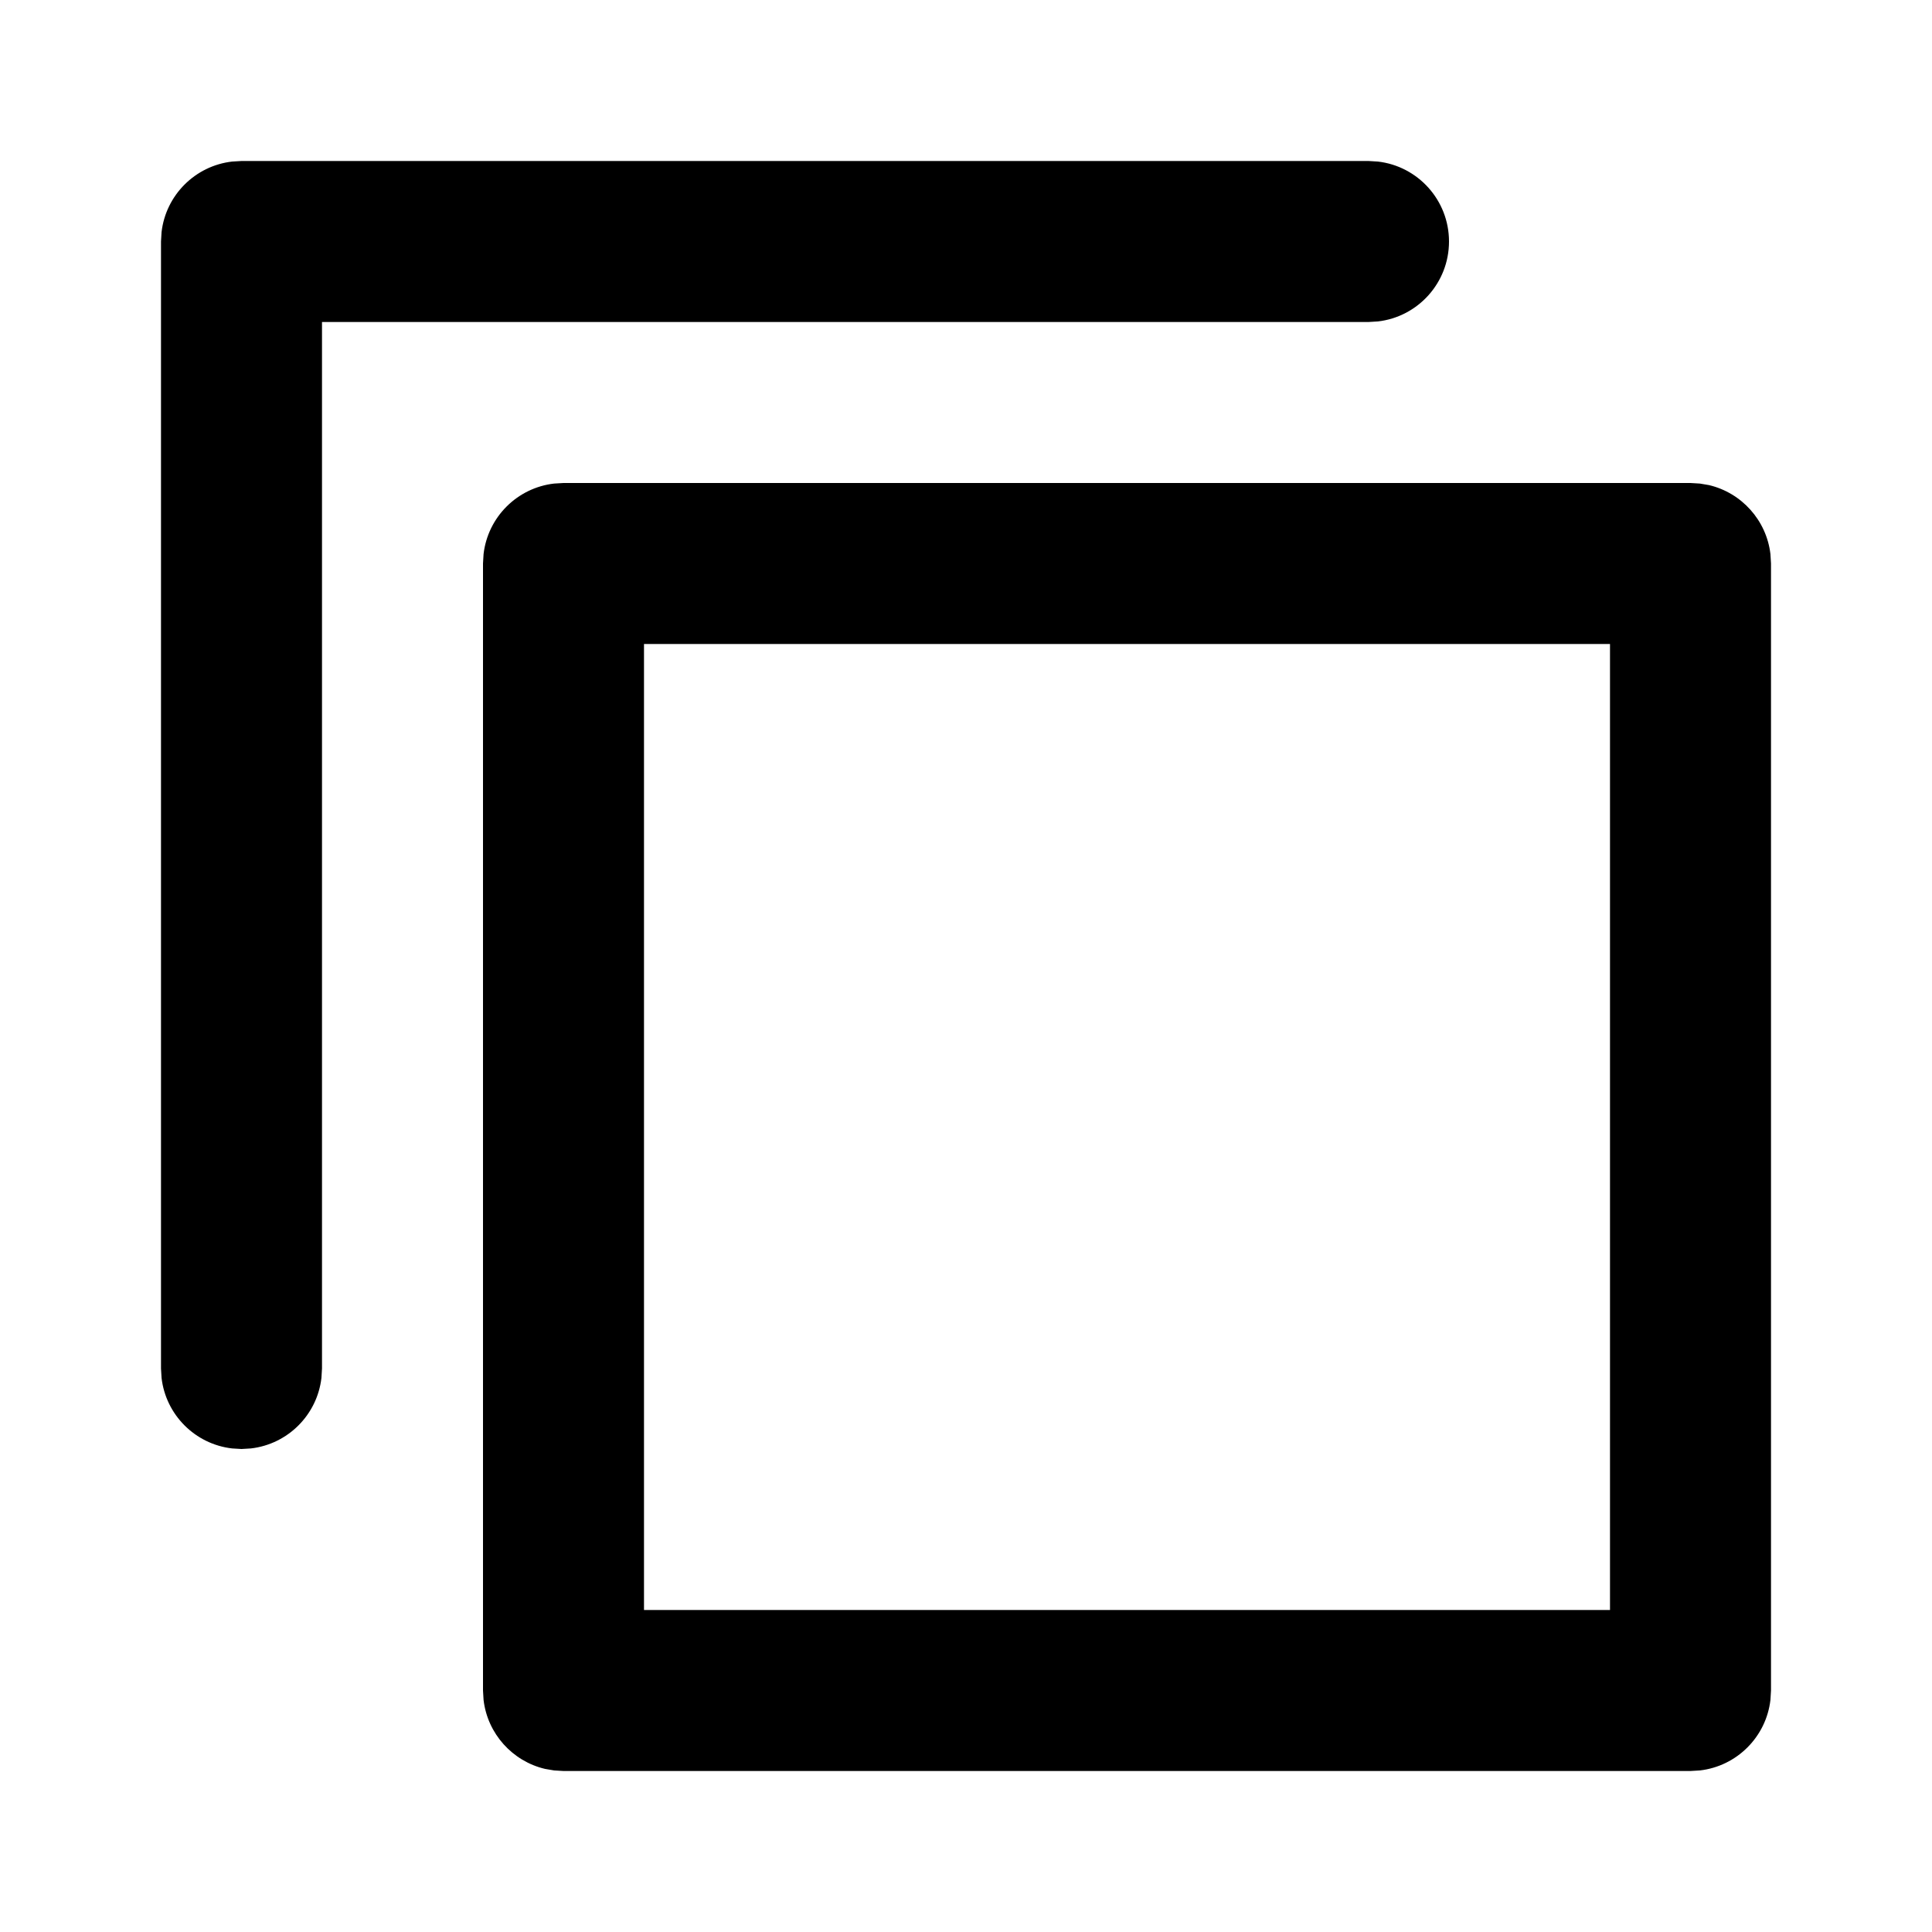
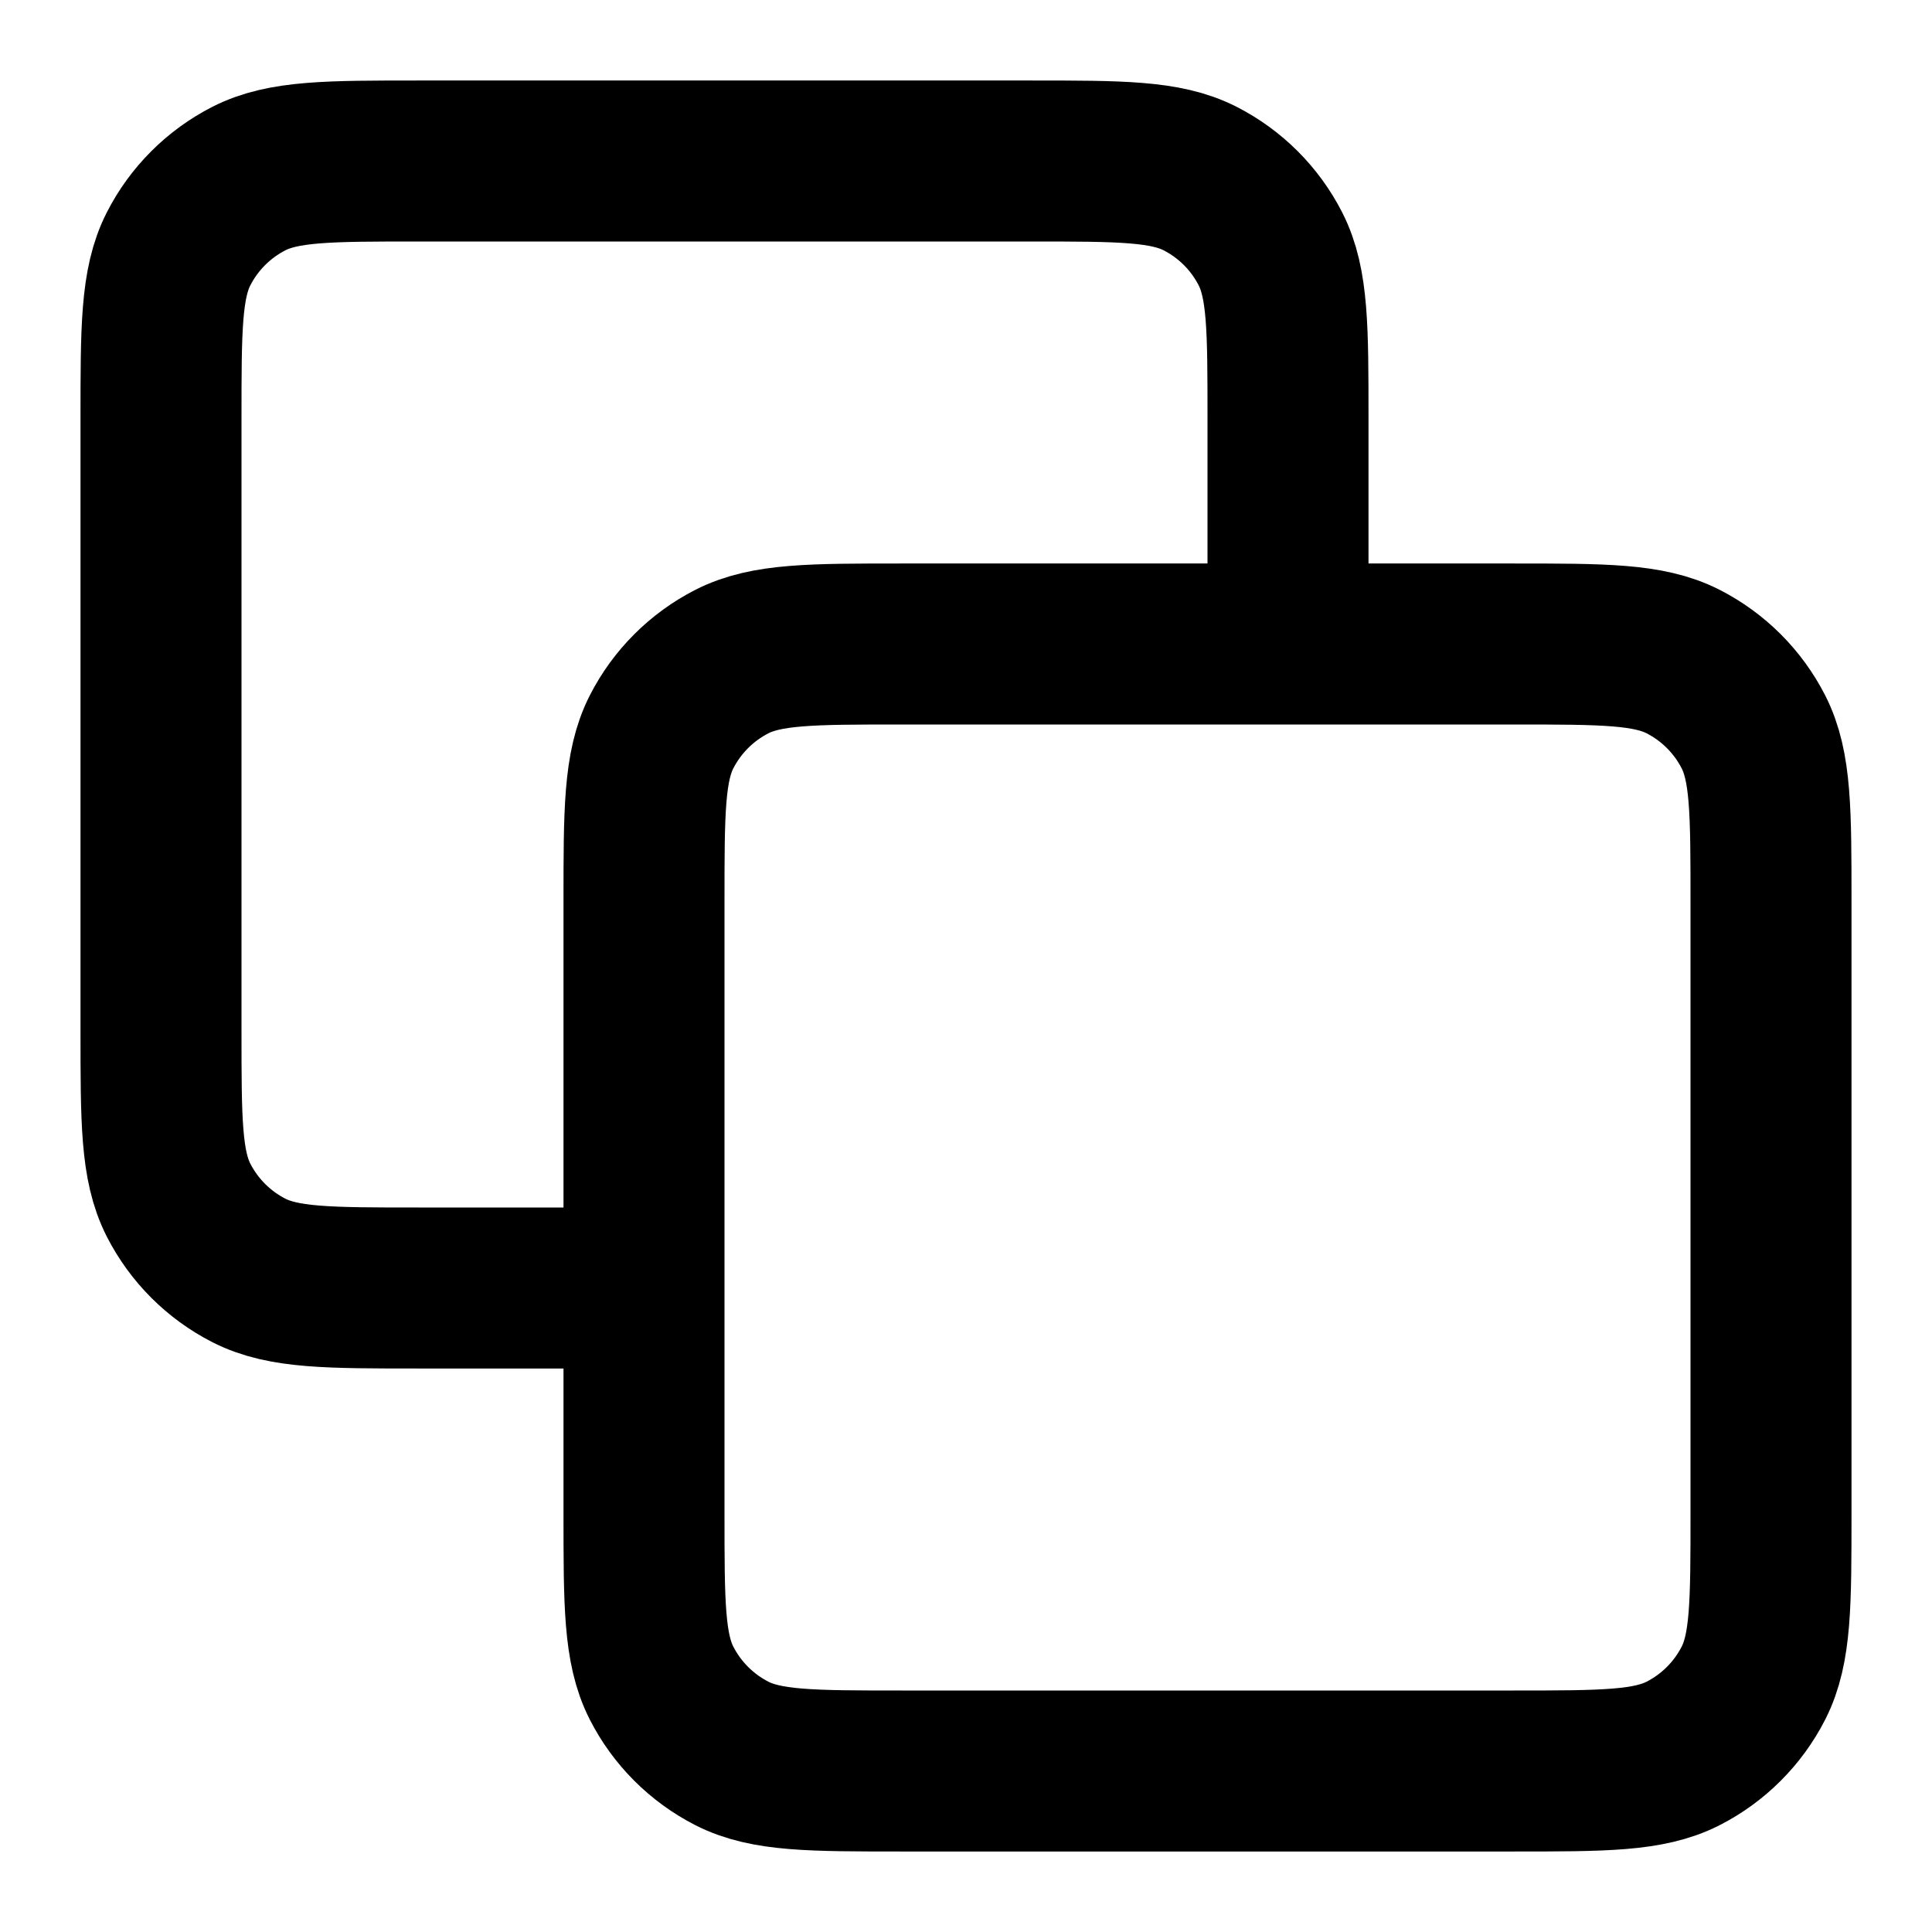
- <svg xmlns="http://www.w3.org/2000/svg" width="24" height="24" viewBox="0 0 24 24">
-   <path d="M3,18 L3.117,17.993 C3.576,17.94 3.94,17.576 3.993,17.117 L4,17 L4,4 L17,4 L17.117,3.993 C17.614,3.936 18,3.513 18,3 C18,2.487 17.614,2.064 17.117,2.007 L17,2 L3,2 L2.883,2.007 C2.424,2.06 2.06,2.424 2.007,2.883 L2,3 L2,17 L2.007,17.117 C2.06,17.576 2.424,17.94 2.883,17.993 L3,18 Z M21,22 L21.117,21.993 C21.576,21.94 21.94,21.576 21.993,21.117 L22,21 L22,7 L21.993,6.883 C21.944,6.463 21.634,6.121 21.229,6.026 L21.117,6.007 L21,6 L7,6 L6.883,6.007 C6.424,6.06 6.06,6.424 6.007,6.883 L6,7 L6,21 L6.007,21.117 C6.056,21.537 6.366,21.879 6.771,21.974 L6.883,21.993 L7,22 L21,22 Z M8,20 L8,8 L20,8 L20,20 L8,20 Z" />
+ <svg xmlns="http://www.w3.org/2000/svg" width="24" height="24" viewBox="0 0 24 24" fill="none">
+   <path d="M16 8V5.2C16 4.08 16 3.52 15.782 3.092C15.59 2.716 15.284 2.41 14.908 2.218C14.48 2 13.92 2 12.8 2H5.2C4.08 2 3.52 2 3.092 2.218C2.716 2.41 2.41 2.716 2.218 3.092C2 3.52 2 4.08 2 5.2V12.8C2 13.92 2 14.48 2.218 14.908C2.41 15.284 2.716 15.59 3.092 15.782C3.52 16 4.08 16 5.2 16H8M11.2 22H18.8C19.92 22 20.48 22 20.908 21.782C21.284 21.59 21.59 21.284 21.782 20.908C22 20.48 22 19.92 22 18.8V11.2C22 10.08 22 9.52 21.782 9.092C21.59 8.716 21.284 8.41 20.908 8.218C20.48 8 19.92 8 18.8 8H11.2C10.08 8 9.52 8 9.092 8.218C8.716 8.41 8.41 8.716 8.218 9.092C8 9.52 8 10.08 8 11.2V18.8C8 19.92 8 20.48 8.218 20.908C8.41 21.284 8.716 21.59 9.092 21.782C9.52 22 10.08 22 11.2 22Z" stroke="black" stroke-width="2" stroke-linecap="round" stroke-linejoin="round" />
</svg>
